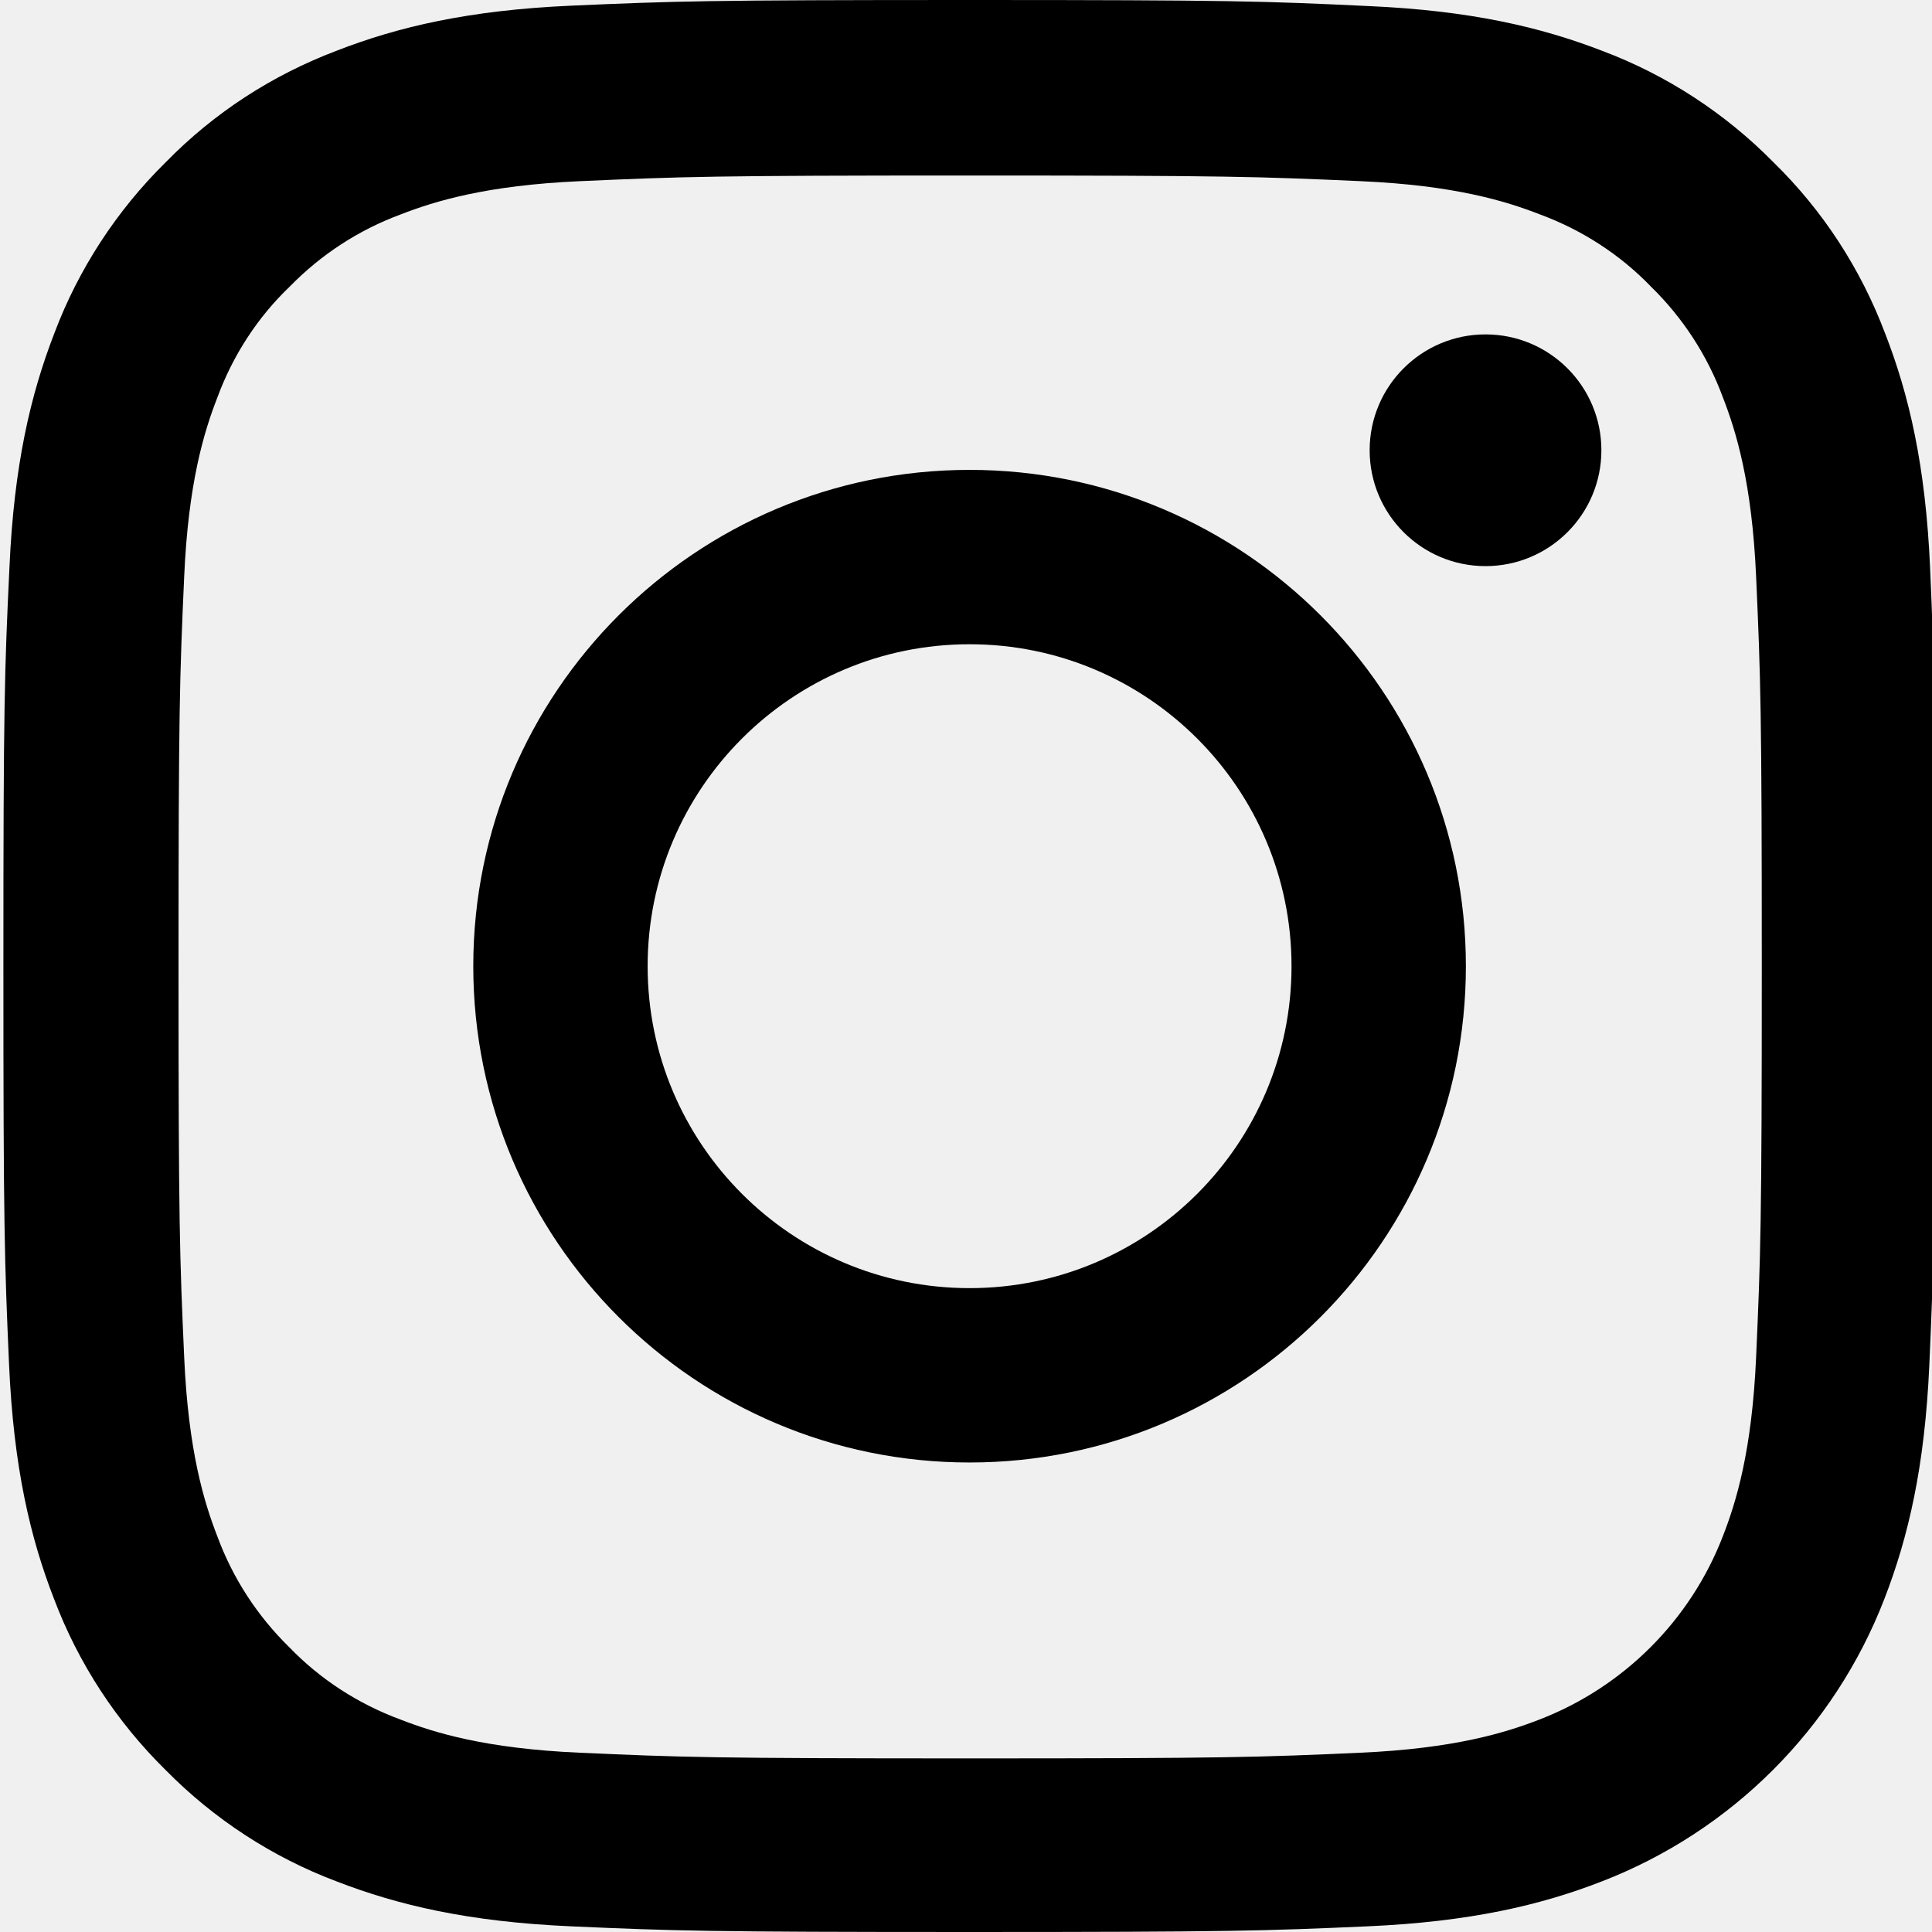
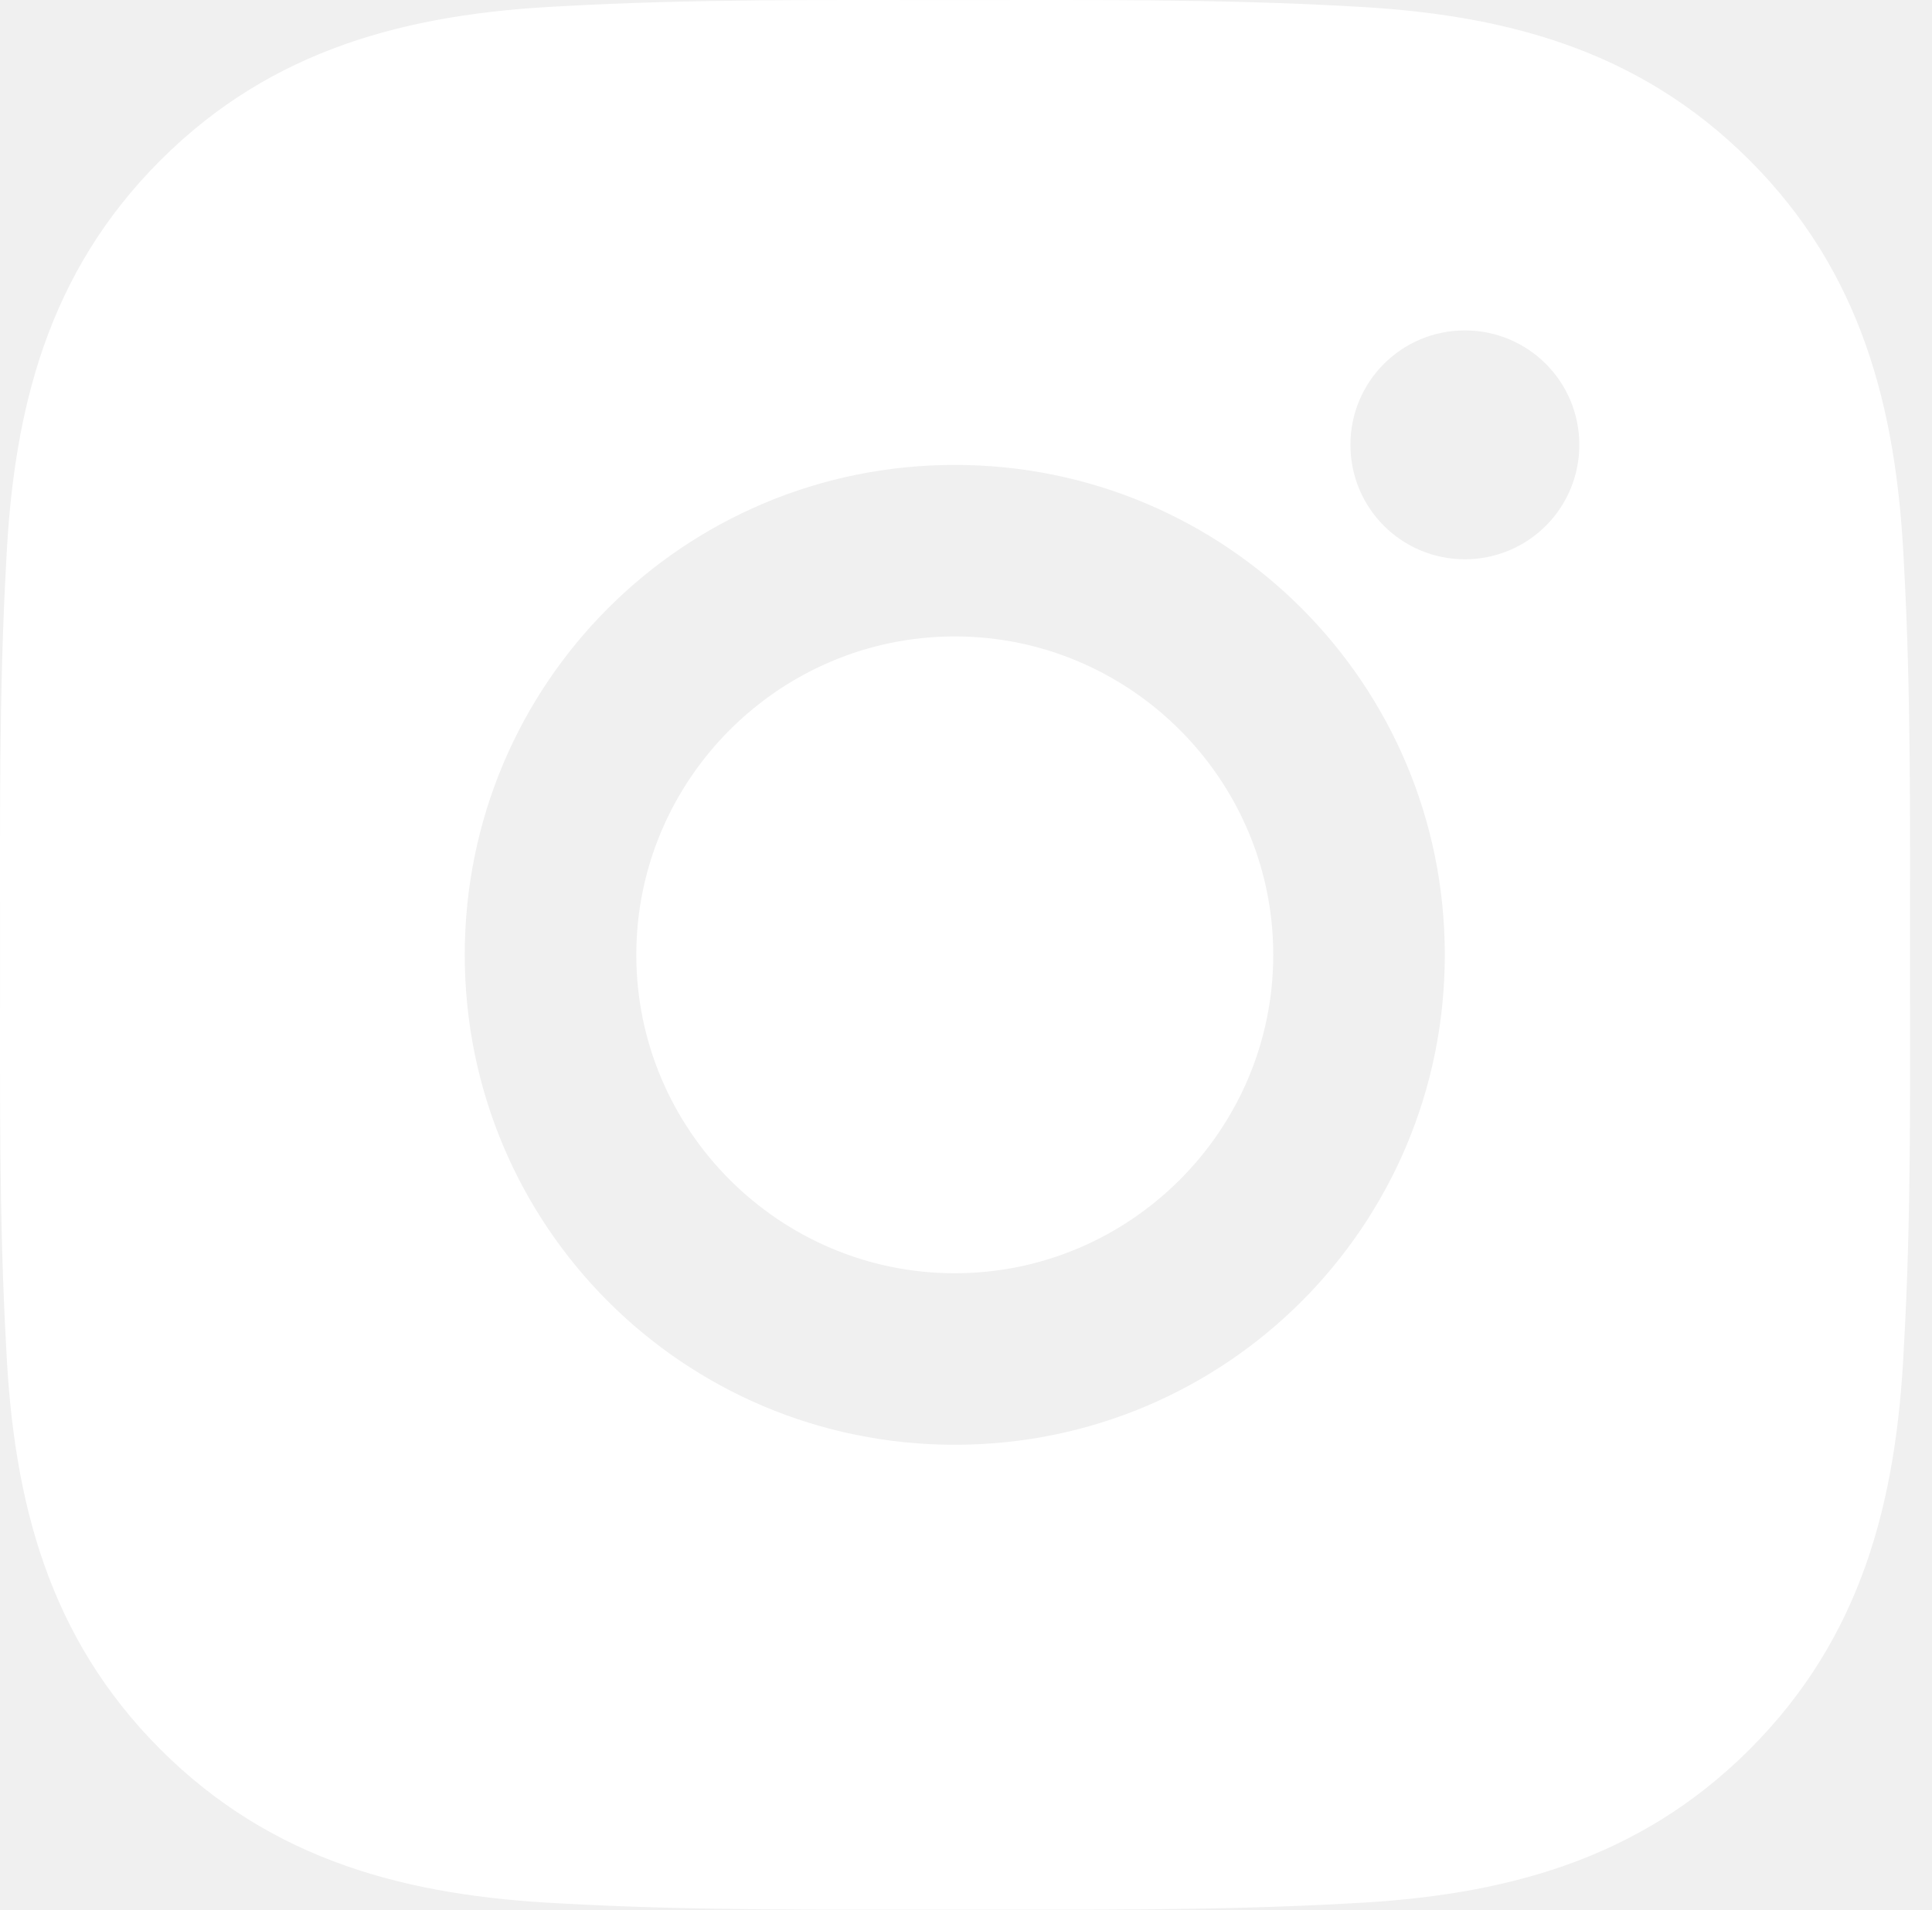
- <svg xmlns="http://www.w3.org/2000/svg" height="511pt" viewBox="0 0 511 511.9" width="511pt">
-   <path d="m510.949 150.5c-1.199-27.199-5.598-45.898-11.898-62.102-6.5-17.199-16.5-32.598-29.602-45.398-12.801-13-28.301-23.102-45.301-29.5-16.297-6.301-34.898-10.699-62.098-11.898-27.402-1.301-36.102-1.602-105.602-1.602s-78.199.301-105.5 1.5c-27.199 1.199-45.898 5.602-62.098 11.898-17.203 6.5-32.602 16.5-45.402 29.602-13 12.801-23.098 28.301-29.5 45.301-6.301 16.301-10.699 34.898-11.898 62.098-1.301 27.402-1.602 36.102-1.602 105.602s.301 78.199 1.5 105.5c1.199 27.199 5.602 45.898 11.902 62.102 6.5 17.199 16.598 32.598 29.598 45.398 12.801 13 28.301 23.102 45.301 29.5 16.301 6.301 34.898 10.699 62.102 11.898 27.297 1.203 36 1.5 105.5 1.5s78.199-.297 105.5-1.5c27.199-1.199 45.898-5.598 62.098-11.898 34.402-13.301 61.602-40.5 74.902-74.898 6.297-16.301 10.699-34.902 11.898-62.102 1.199-27.301 1.5-36 1.5-105.5s-.102-78.199-1.301-105.5zm-46.098 209c-1.102 25-5.301 38.5-8.801 47.5-8.602 22.301-26.301 40-48.602 48.602-9 3.5-22.598 7.699-47.5 8.797-27 1.203-35.098 1.5-103.398 1.5s-76.5-.297-103.402-1.5c-25-1.098-38.5-5.297-47.5-8.797-11.098-4.102-21.199-10.602-29.398-19.102-8.5-8.301-15-18.301-19.102-29.398-3.5-9-7.699-22.602-8.797-47.5-1.203-27-1.5-35.102-1.5-103.402s.297-76.5 1.5-103.398c1.098-25 5.297-38.5 8.797-47.5 4.102-11.102 10.602-21.199 19.203-29.402 8.297-8.5 18.297-15 29.398-19.098 9-3.5 22.602-7.699 47.5-8.801 27-1.199 35.102-1.5 103.398-1.5 68.402 0 76.5.301 103.402 1.5 25 1.102 38.5 5.301 47.5 8.801 11.098 4.098 21.199 10.598 29.398 19.098 8.5 8.301 15 18.301 19.102 29.402 3.5 9 7.699 22.598 8.801 47.5 1.199 27 1.5 35.098 1.5 103.398s-.301 76.301-1.5 103.301zm0 0" />
-   <path d="m256.449 124.5c-72.598 0-131.5 58.898-131.5 131.5s58.902 131.5 131.5 131.5c72.602 0 131.5-58.898 131.5-131.5s-58.898-131.5-131.5-131.5zm0 216.801c-47.098 0-85.301-38.199-85.301-85.301s38.203-85.301 85.301-85.301c47.102 0 85.301 38.199 85.301 85.301s-38.199 85.301-85.301 85.301zm0 0" />
-   <path d="m423.852 119.301c0 16.953-13.746 30.699-30.703 30.699-16.953 0-30.699-13.746-30.699-30.699 0-16.957 13.746-30.699 30.699-30.699 16.957 0 30.703 13.742 30.703 30.699zm0 0" />
+ <svg xmlns="http://www.w3.org/2000/svg" width="88" height="87" viewBox="0 0 88 87" fill="none">
+   <path d="M43.489 28.994C35.502 28.994 28.983 35.512 28.983 43.5C28.983 51.488 35.502 58.006 43.489 58.006C51.477 58.006 57.995 51.488 57.995 43.5C57.995 35.512 51.477 28.994 43.489 28.994ZM86.997 43.5C86.997 37.493 87.051 31.54 86.714 25.544C86.376 18.579 84.788 12.398 79.695 7.305C74.591 2.201 68.421 0.624 61.456 0.286C55.449 -0.051 49.496 0.003 43.5 0.003C37.493 0.003 31.54 -0.051 25.544 0.286C18.579 0.624 12.398 2.212 7.305 7.305C2.201 12.409 0.624 18.579 0.286 25.544C-0.051 31.551 0.003 37.504 0.003 43.5C0.003 49.496 -0.051 55.46 0.286 61.456C0.624 68.421 2.212 74.602 7.305 79.695C12.409 84.799 18.579 86.376 25.544 86.714C31.551 87.051 37.504 86.997 43.5 86.997C49.507 86.997 55.46 87.051 61.456 86.714C68.421 86.376 74.602 84.788 79.695 79.695C84.799 74.591 86.376 68.421 86.714 61.456C87.062 55.46 86.997 49.507 86.997 43.5ZM43.489 65.82C31.138 65.82 21.169 55.852 21.169 43.5C21.169 31.148 31.138 21.18 43.489 21.18C55.841 21.18 65.809 31.148 65.809 43.5C65.809 55.852 55.841 65.82 43.489 65.82ZM66.723 25.479C63.839 25.479 61.51 23.15 61.51 20.266C61.51 17.382 63.839 15.053 66.723 15.053C69.607 15.053 71.936 17.382 71.936 20.266C71.936 20.951 71.802 21.629 71.541 22.262C71.279 22.895 70.895 23.47 70.411 23.954C69.927 24.438 69.352 24.822 68.719 25.084C68.086 25.345 67.408 25.48 66.723 25.479Z" fill="white" />
</svg>
